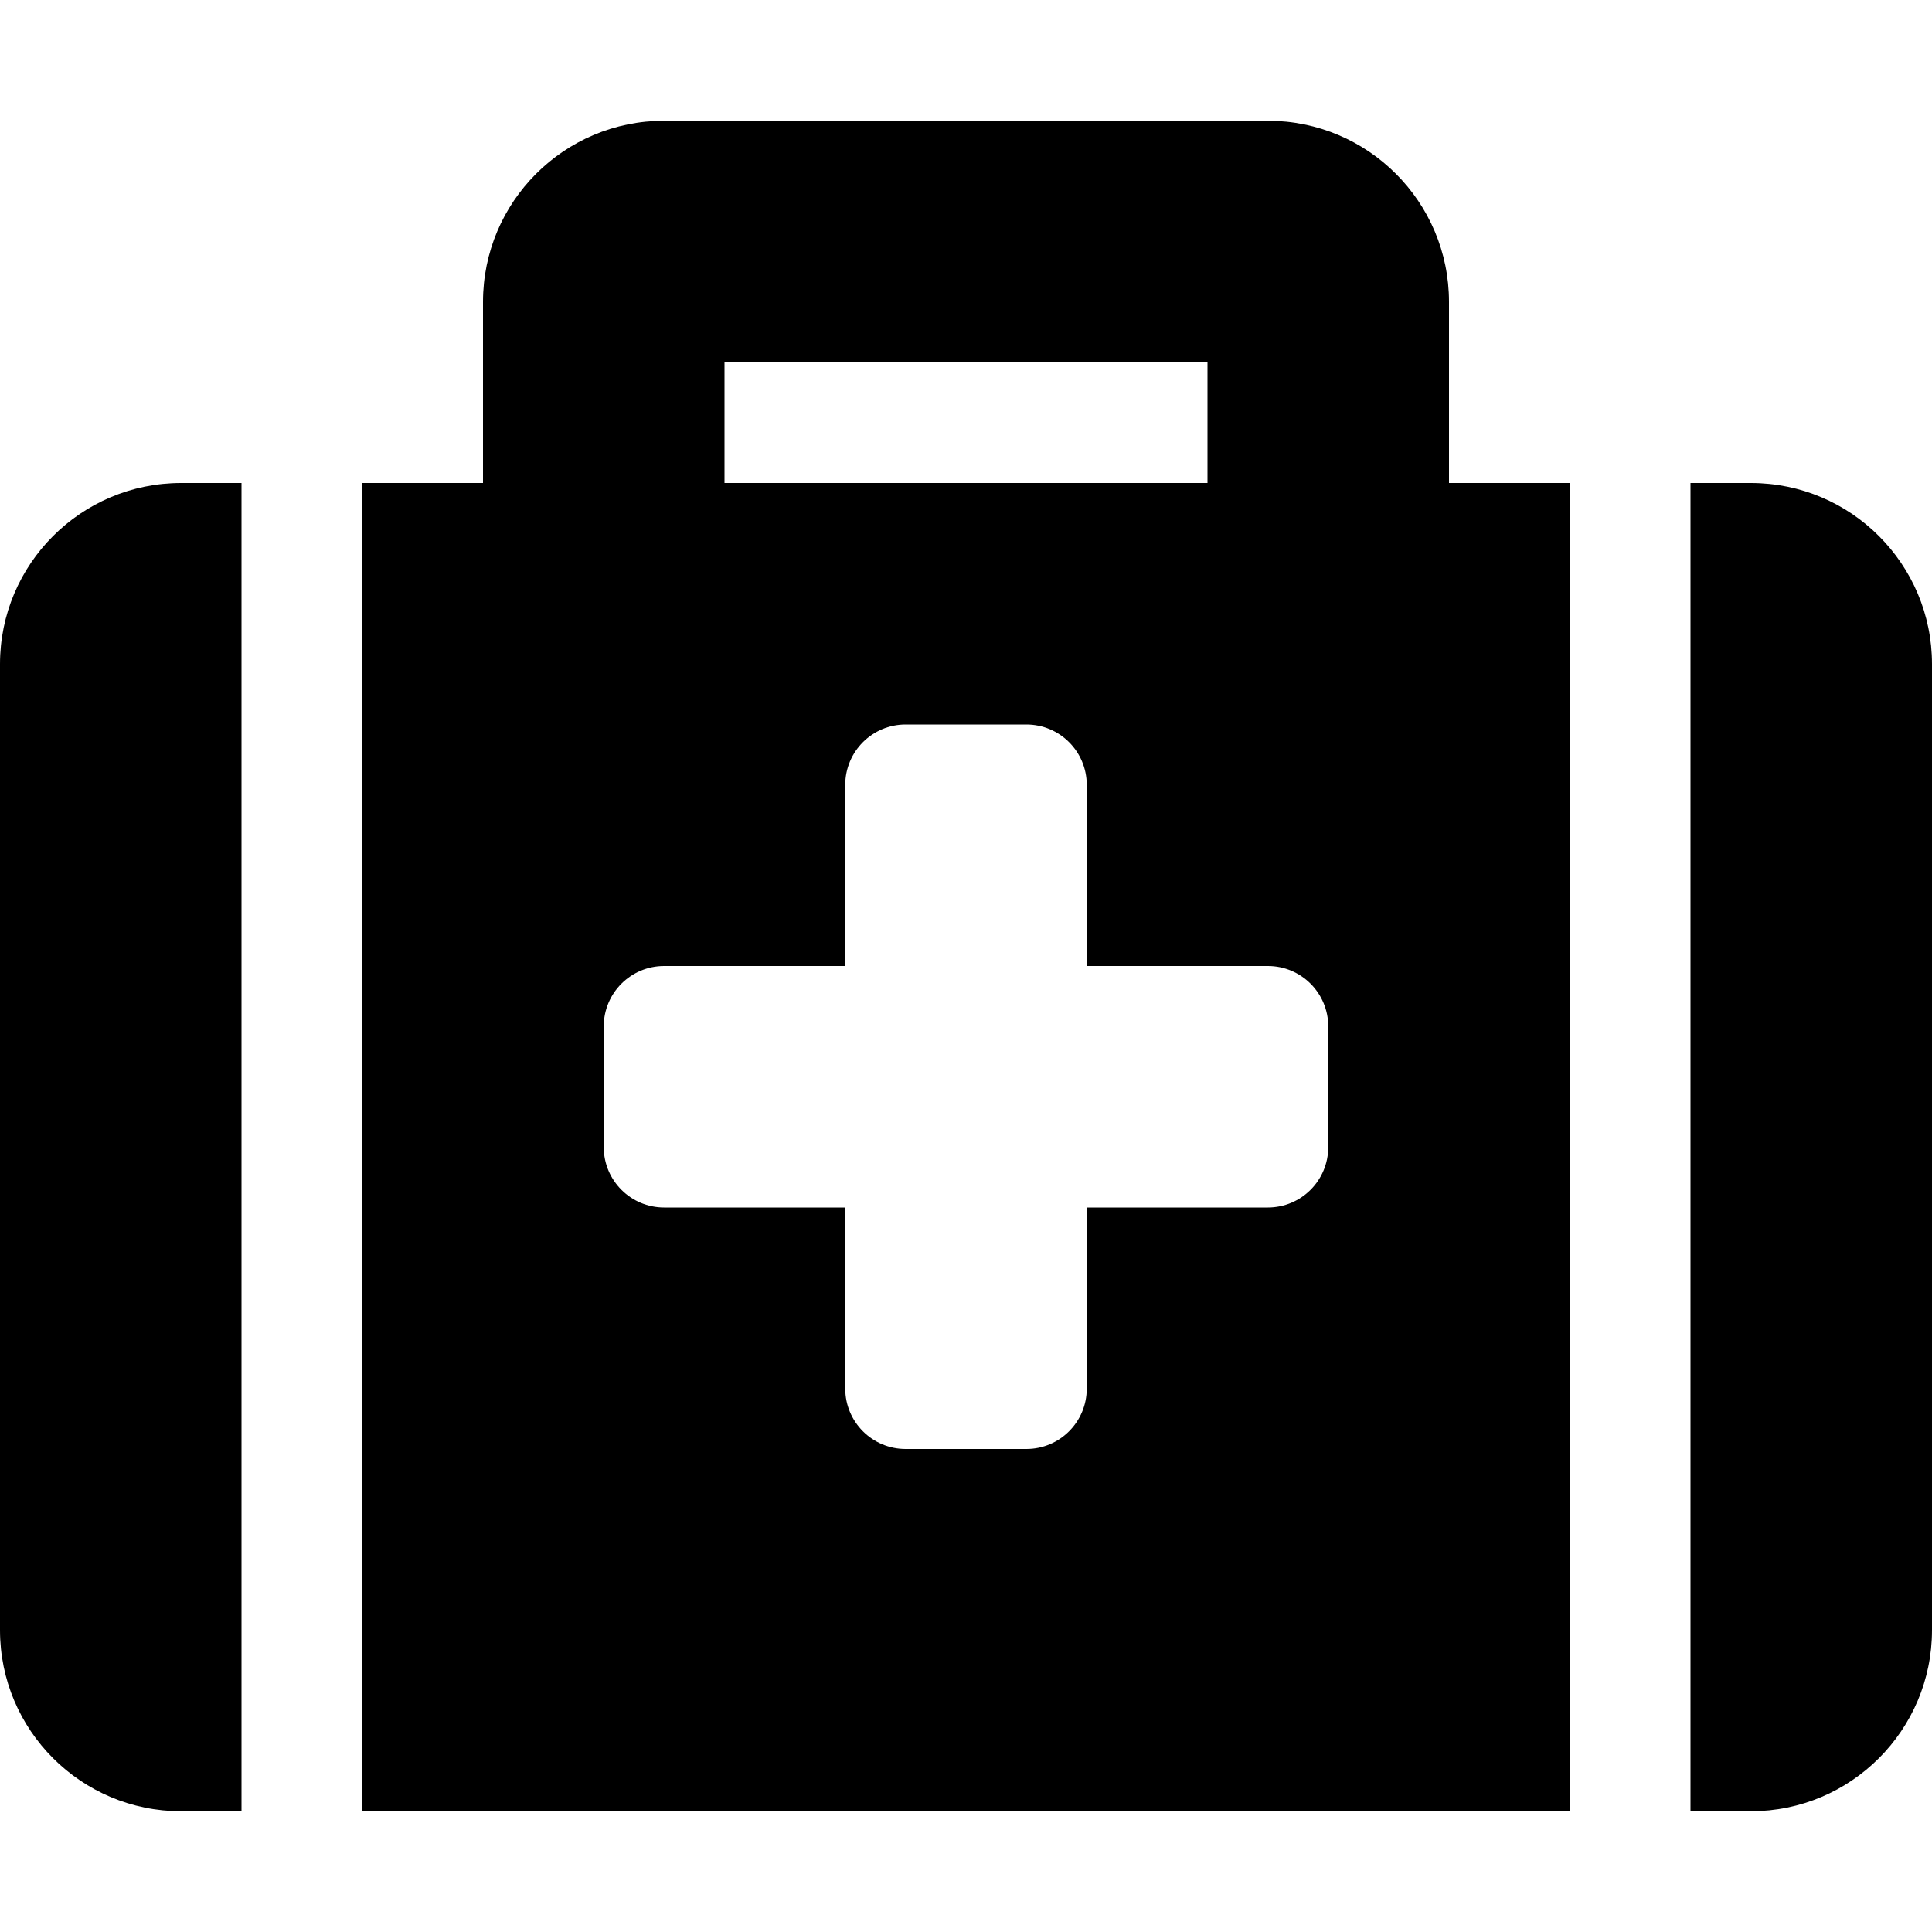
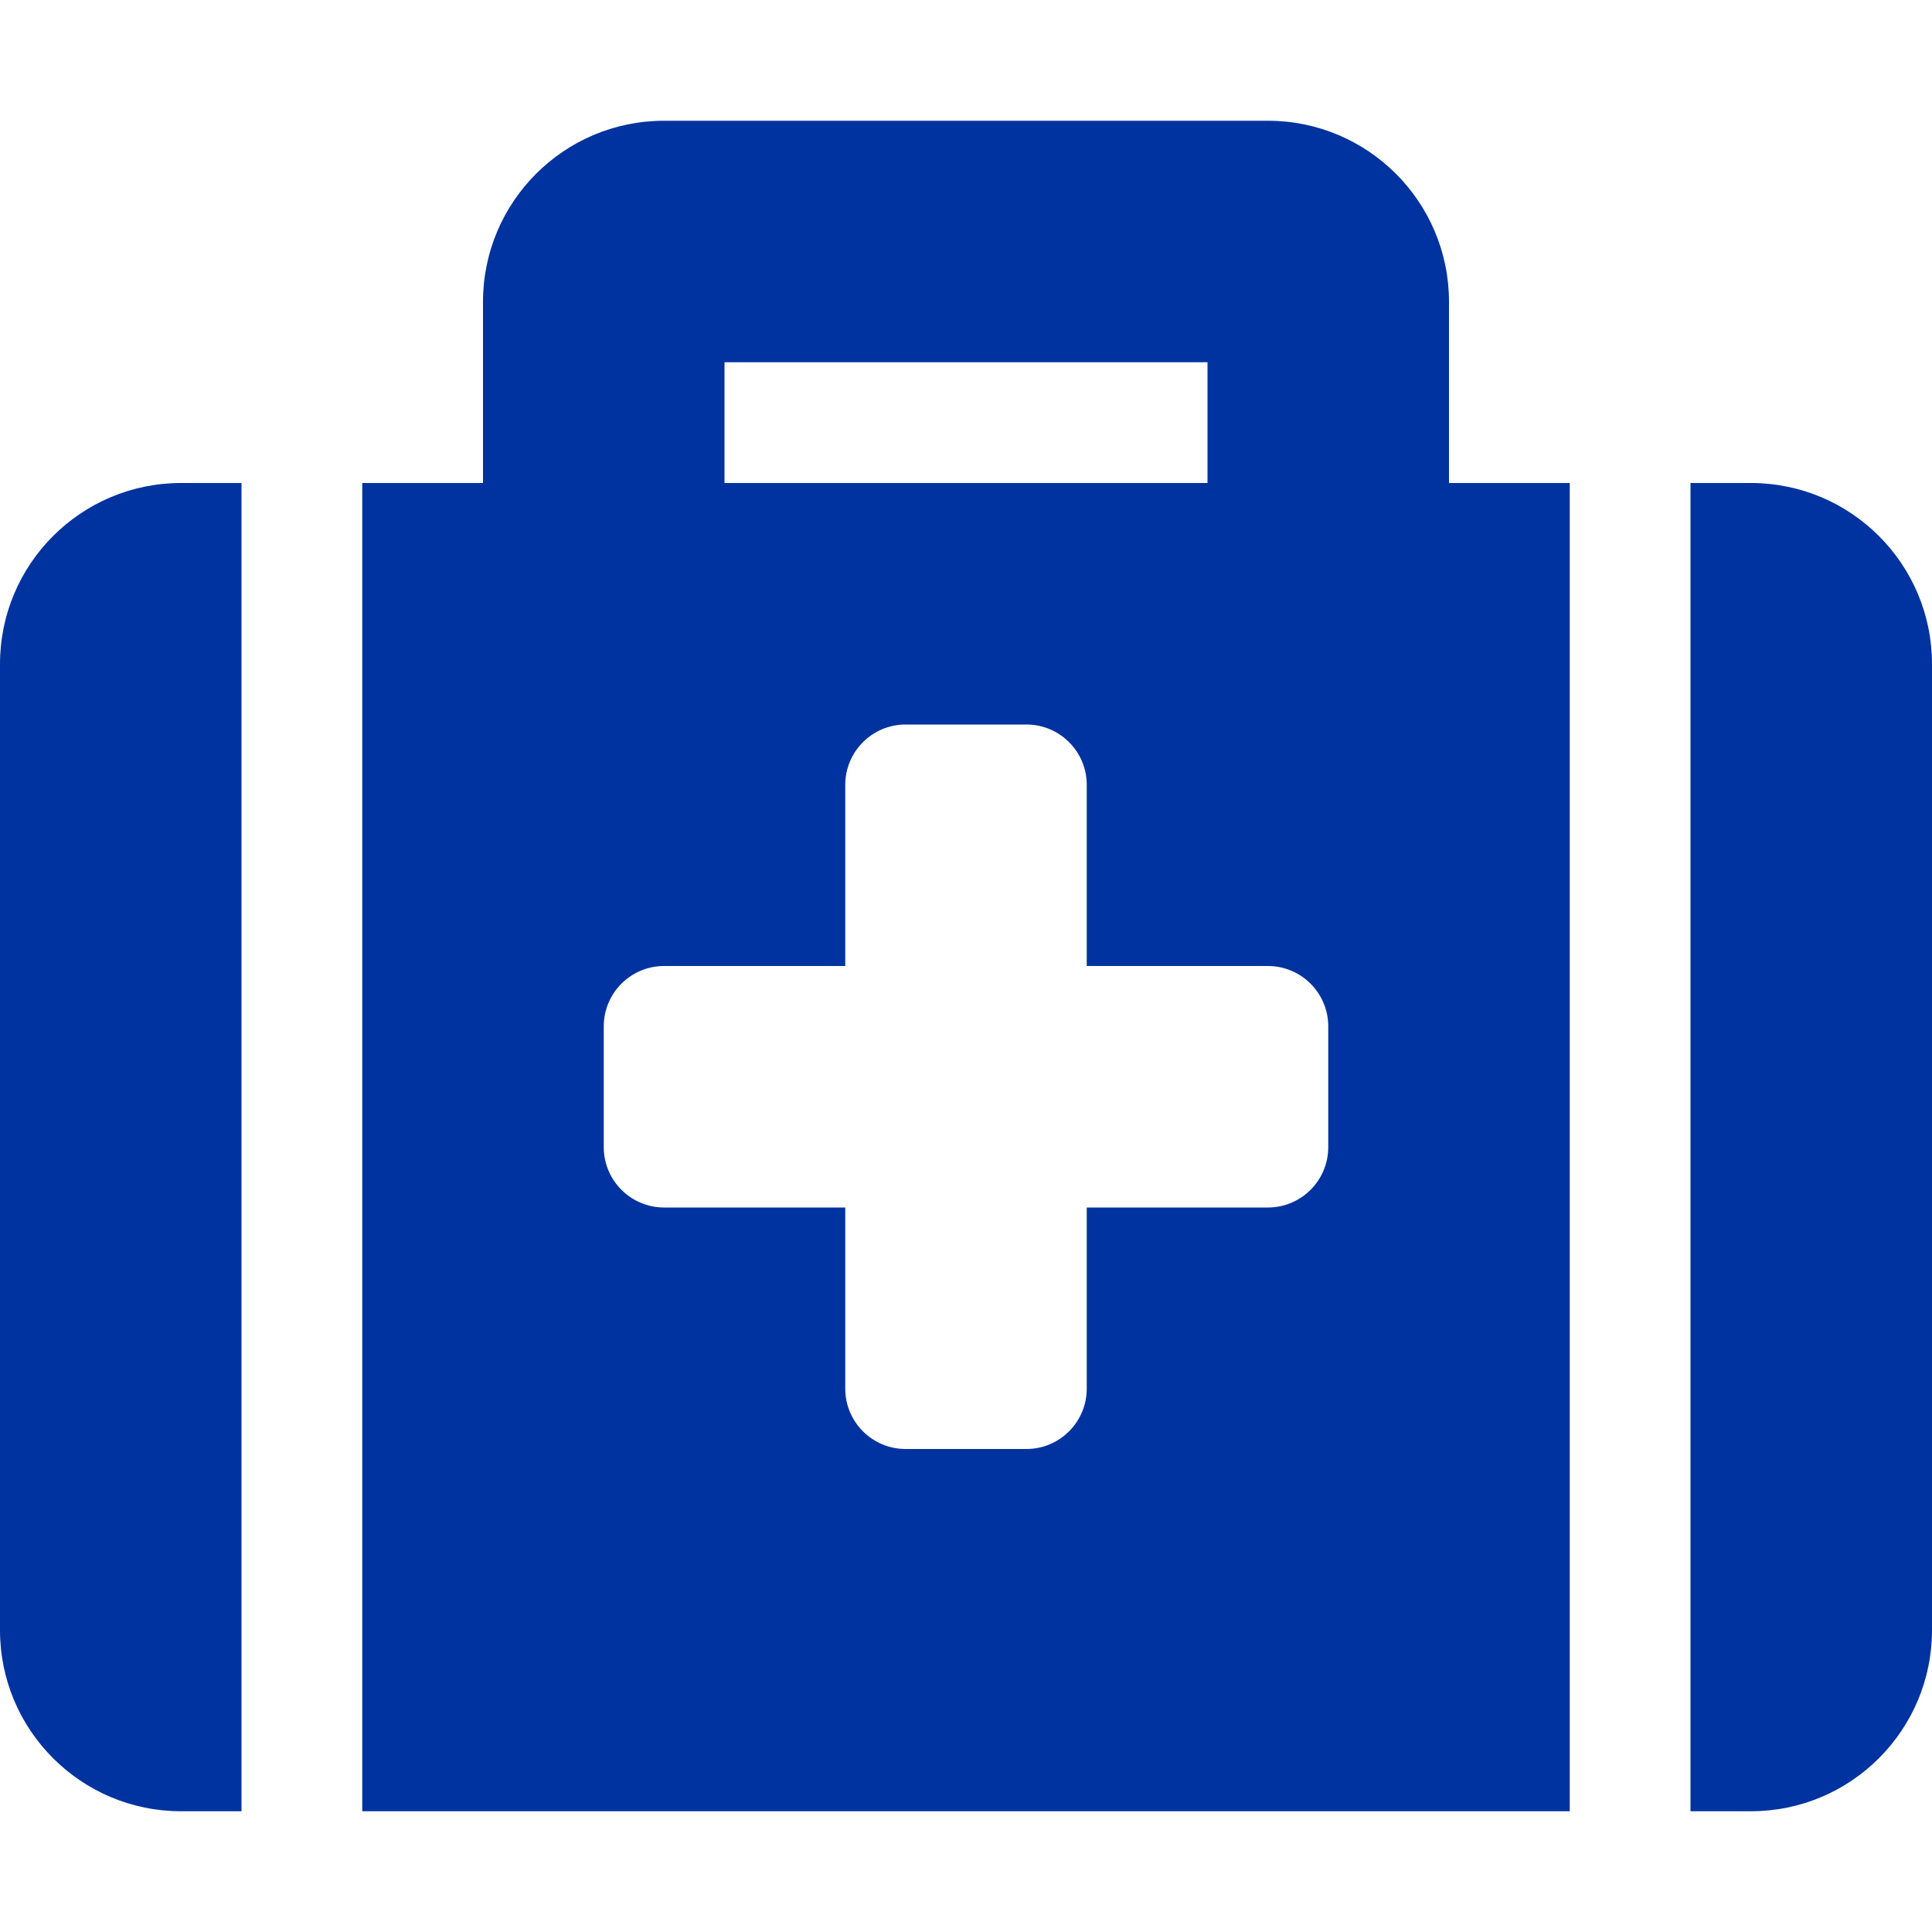
- <svg xmlns="http://www.w3.org/2000/svg" fill="#000000" width="128" height="128" viewBox="0 0 512 512">
+ <svg xmlns="http://www.w3.org/2000/svg" fill="#0033A0" width="128" height="128" viewBox="0 0 512 512">
  <path d="M96 480h320V128h-32V80c0-26.51-21.49-48-48-48H176c-26.51 0-48 21.49-48 48v48H96v352zm96-384h128v32H192V96zm320 80v256c0 26.51-21.49 48-48 48h-16V128h16c26.51 0 48 21.49 48 48zM64 480H48c-26.51 0-48-21.49-48-48V176c0-26.51 21.49-48 48-48h16v352zm288-208v32c0 8.837-7.163 16-16 16h-48v48c0 8.837-7.163 16-16 16h-32c-8.837 0-16-7.163-16-16v-48h-48c-8.837 0-16-7.163-16-16v-32c0-8.837 7.163-16 16-16h48v-48c0-8.837 7.163-16 16-16h32c8.837 0 16 7.163 16 16v48h48c8.837 0 16 7.163 16 16z" />
</svg>
